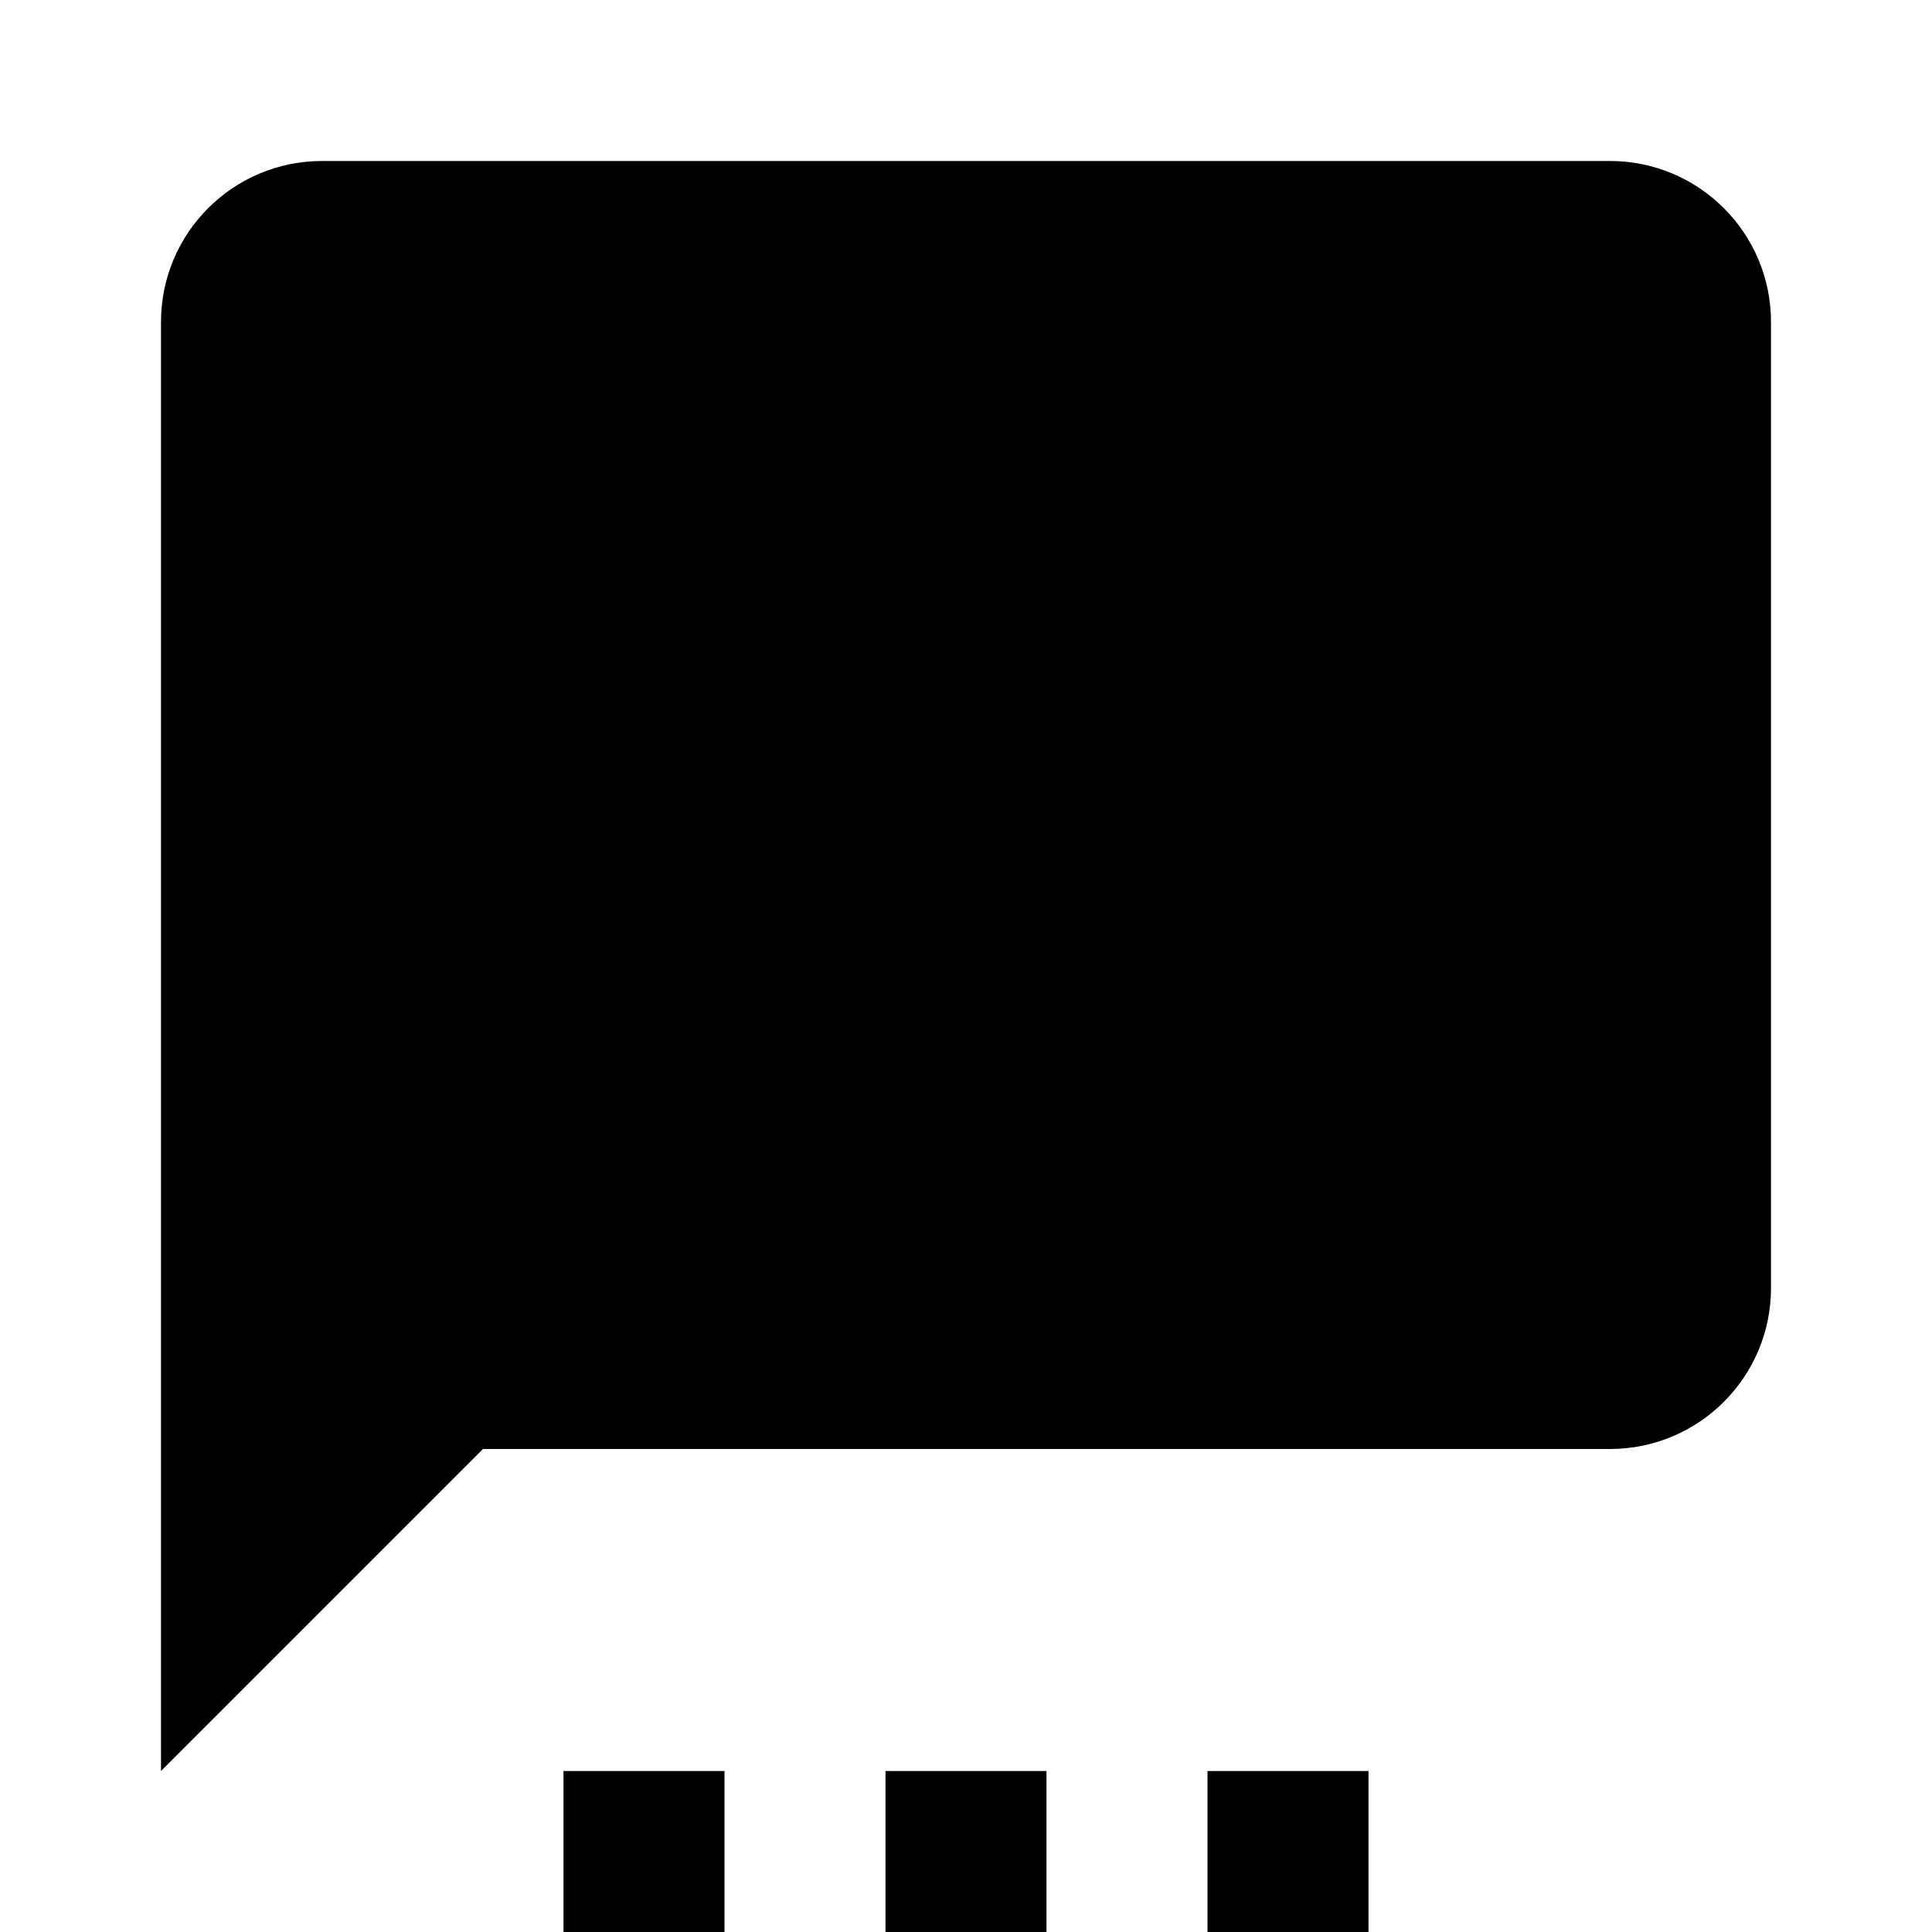
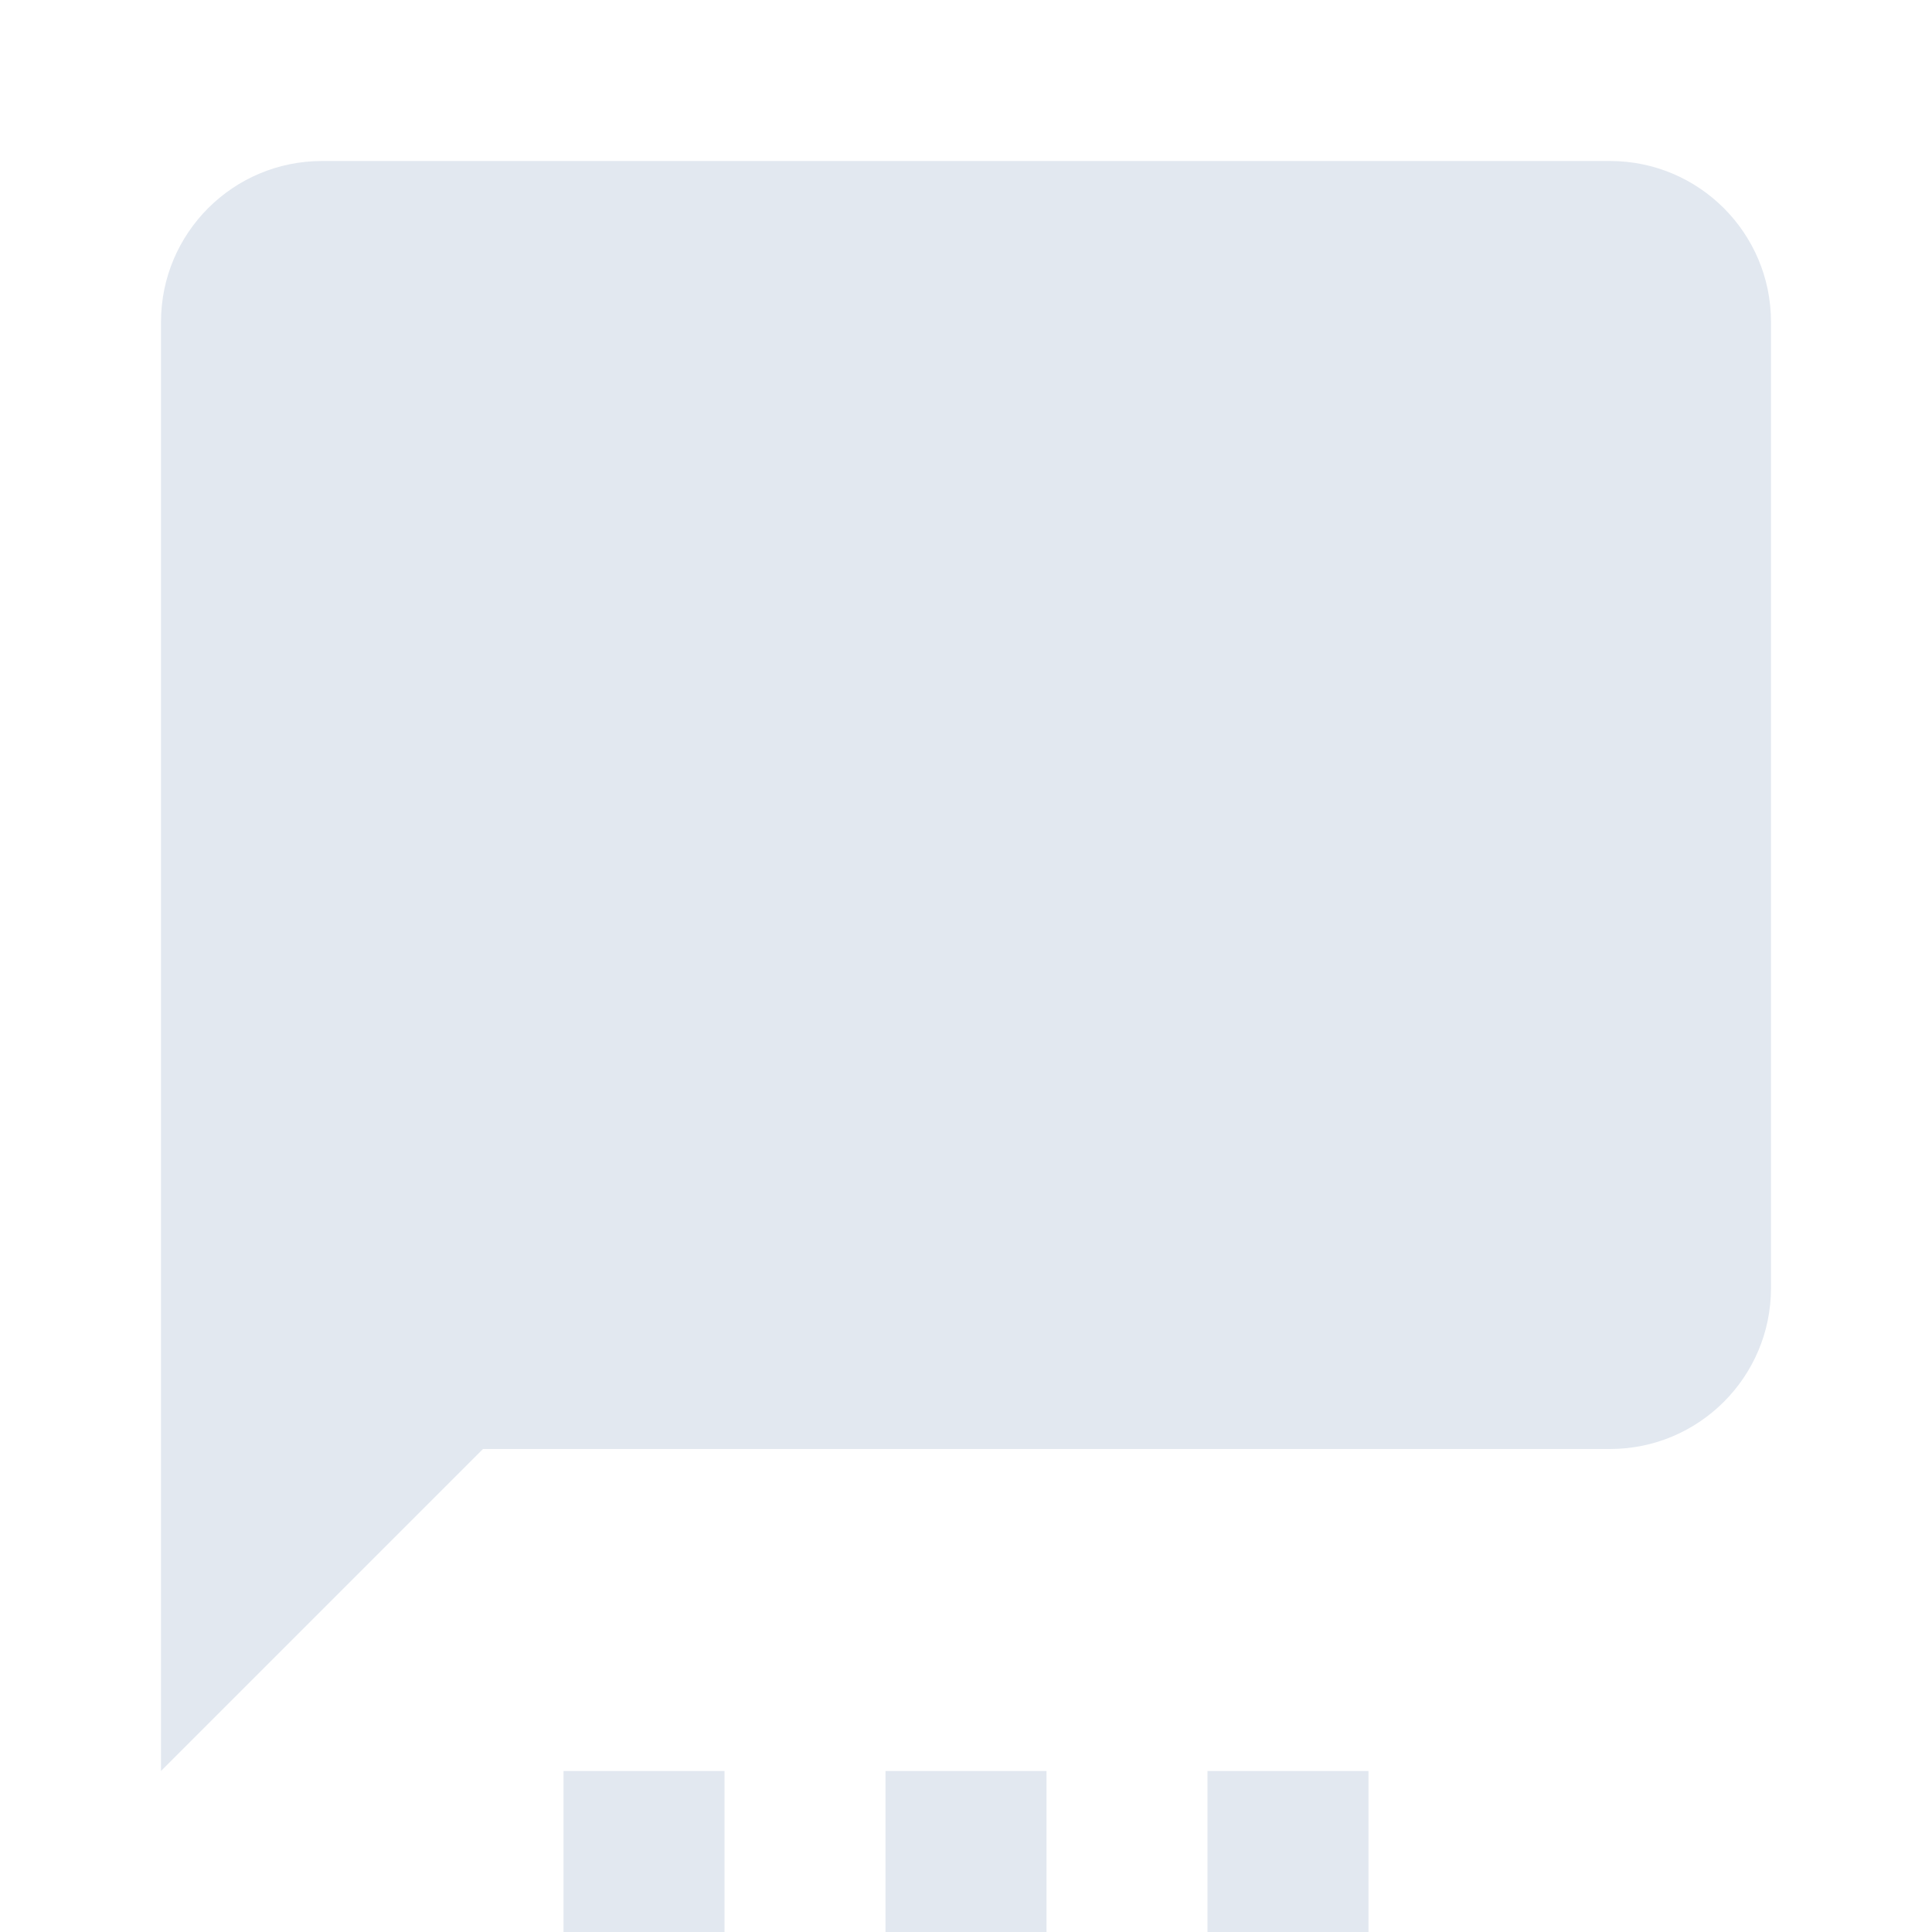
<svg xmlns="http://www.w3.org/2000/svg" viewBox="0 0 24 24">
-   <path d="M20,2H4A2,2 0 0,0 2,4V22L6,18H20A2,2 0 0,0 22,16V4A2,2 0 0,0 20,2M11,24H13V22H11V24M7,24H9V22H7V24M15,24H17V22H15V24Z" />
+   <path fill="#e2e8f0" d="M20,2H4A2,2 0 0,0 2,4V22L6,18H20A2,2 0 0,0 22,16V4A2,2 0 0,0 20,2M11,24H13V22H11V24M7,24H9V22H7V24M15,24H17V22H15V24Z" />
</svg>
